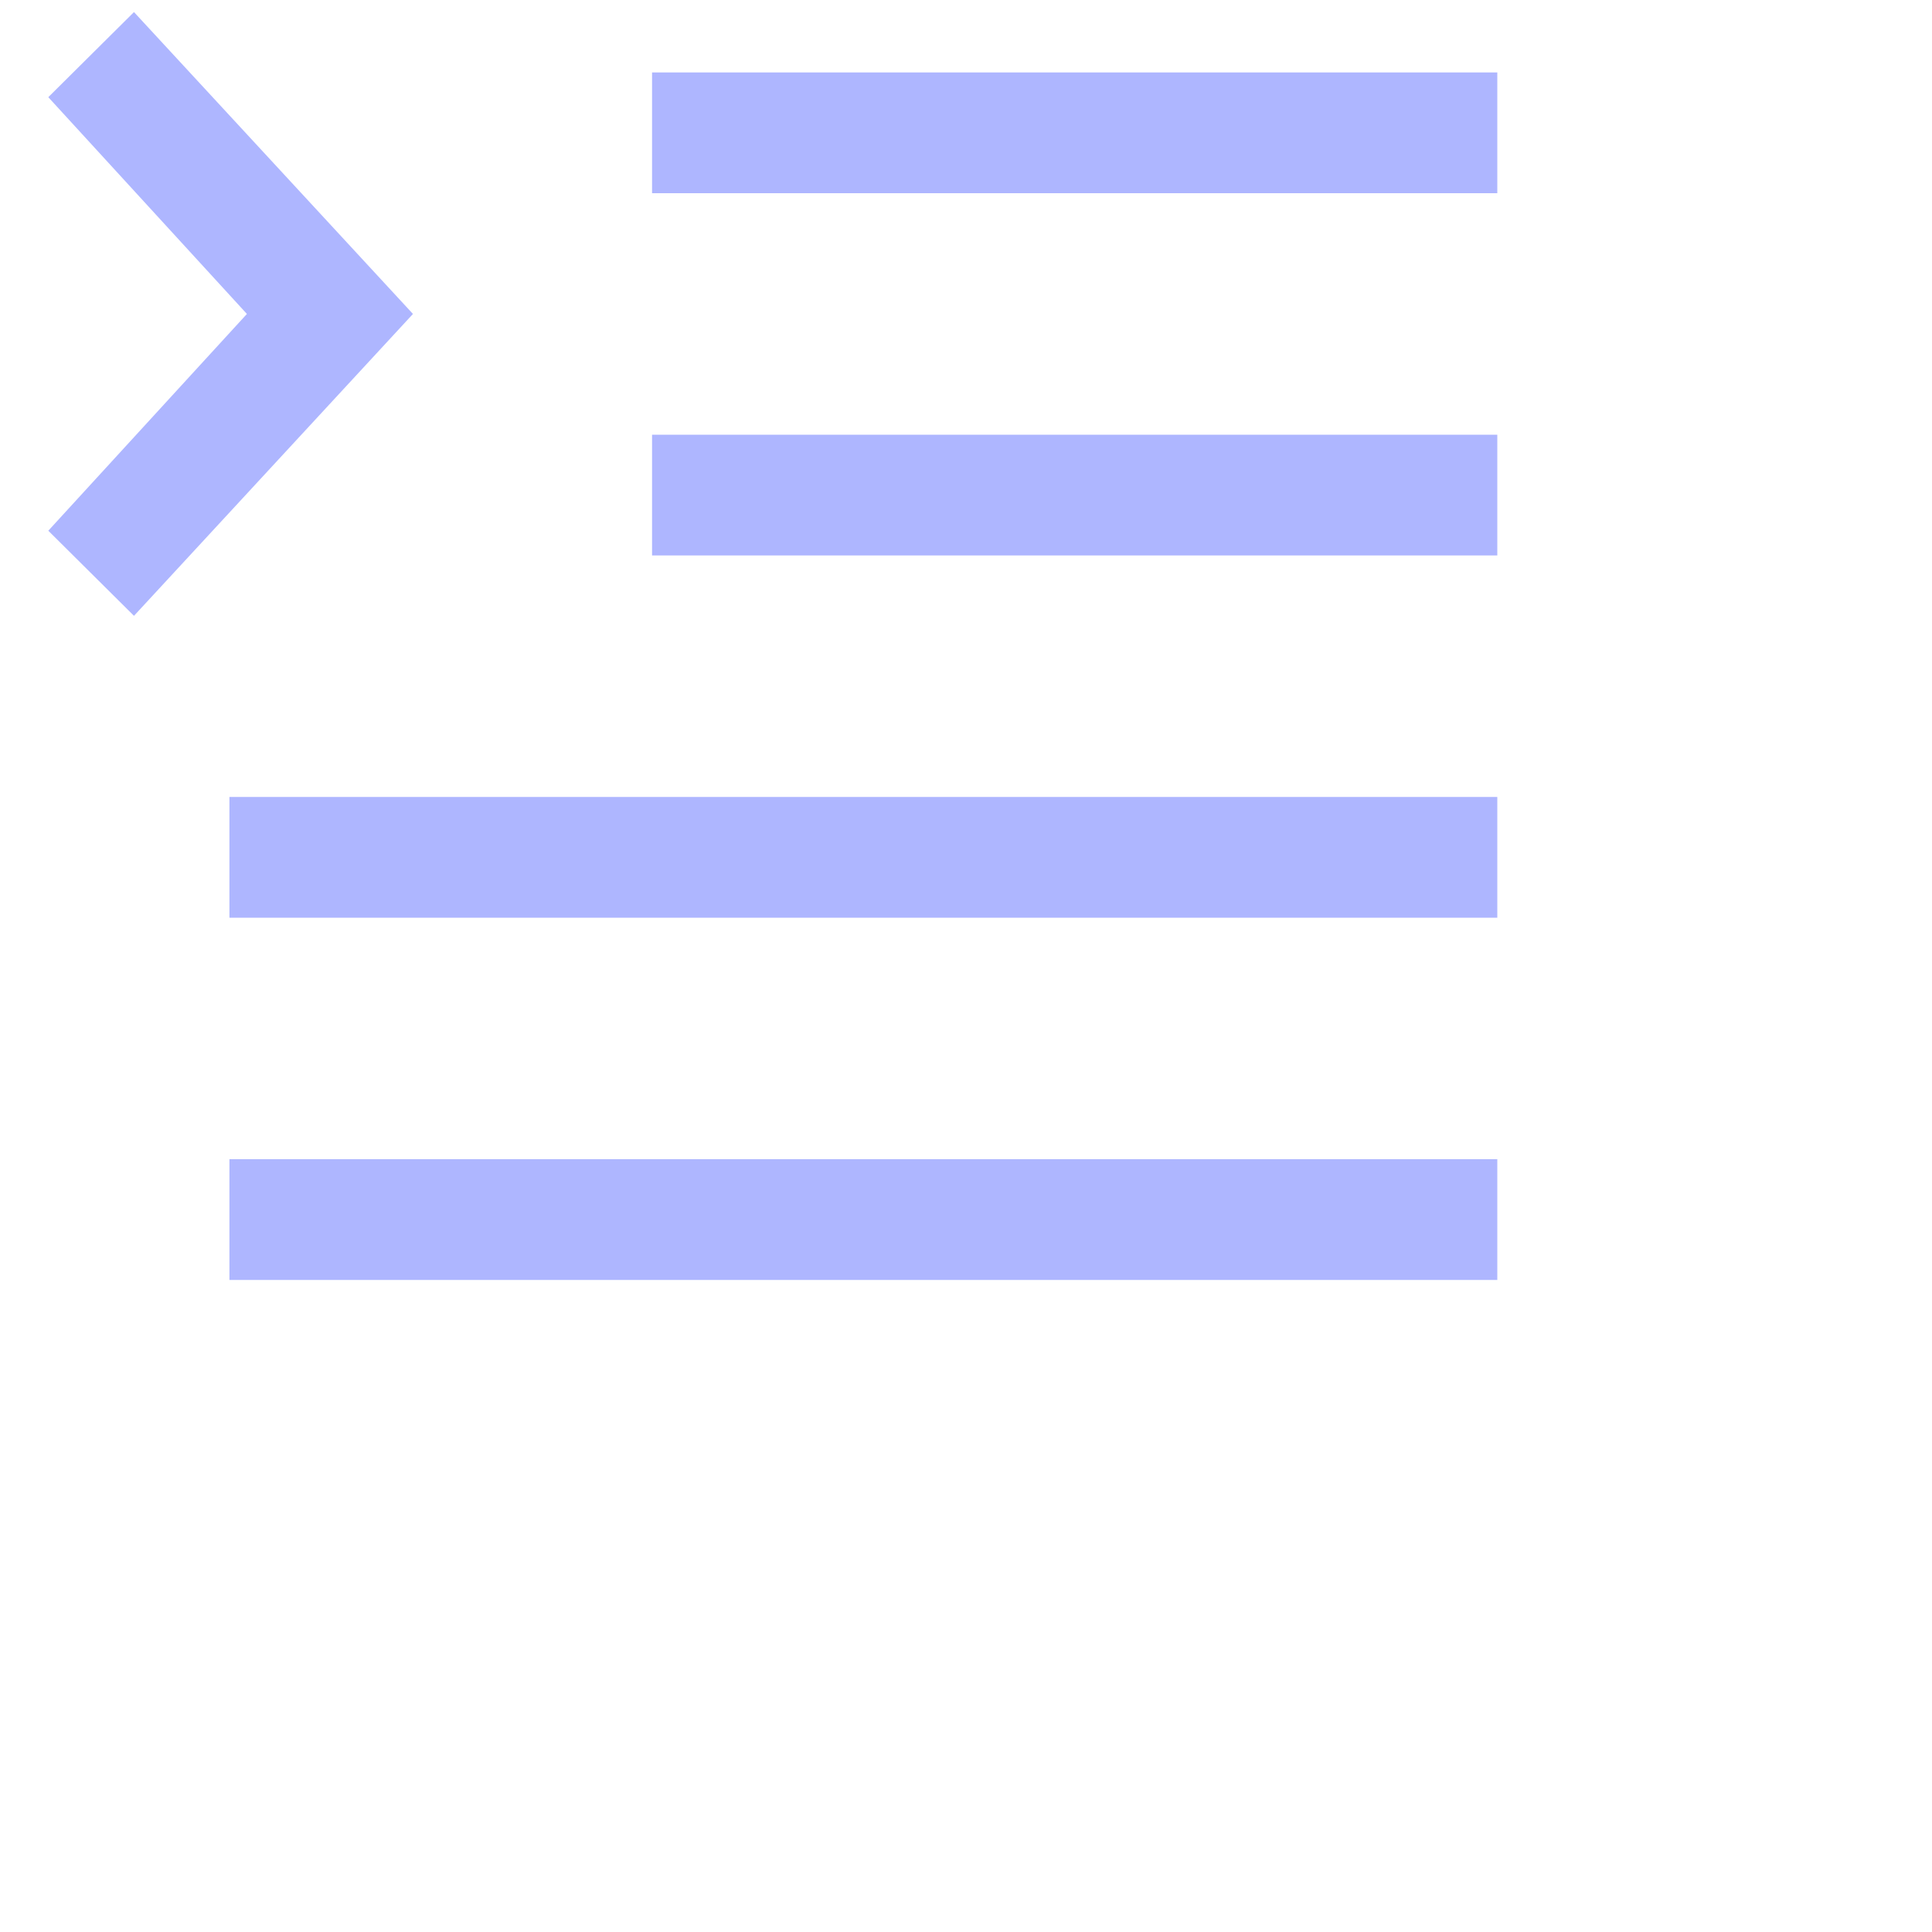
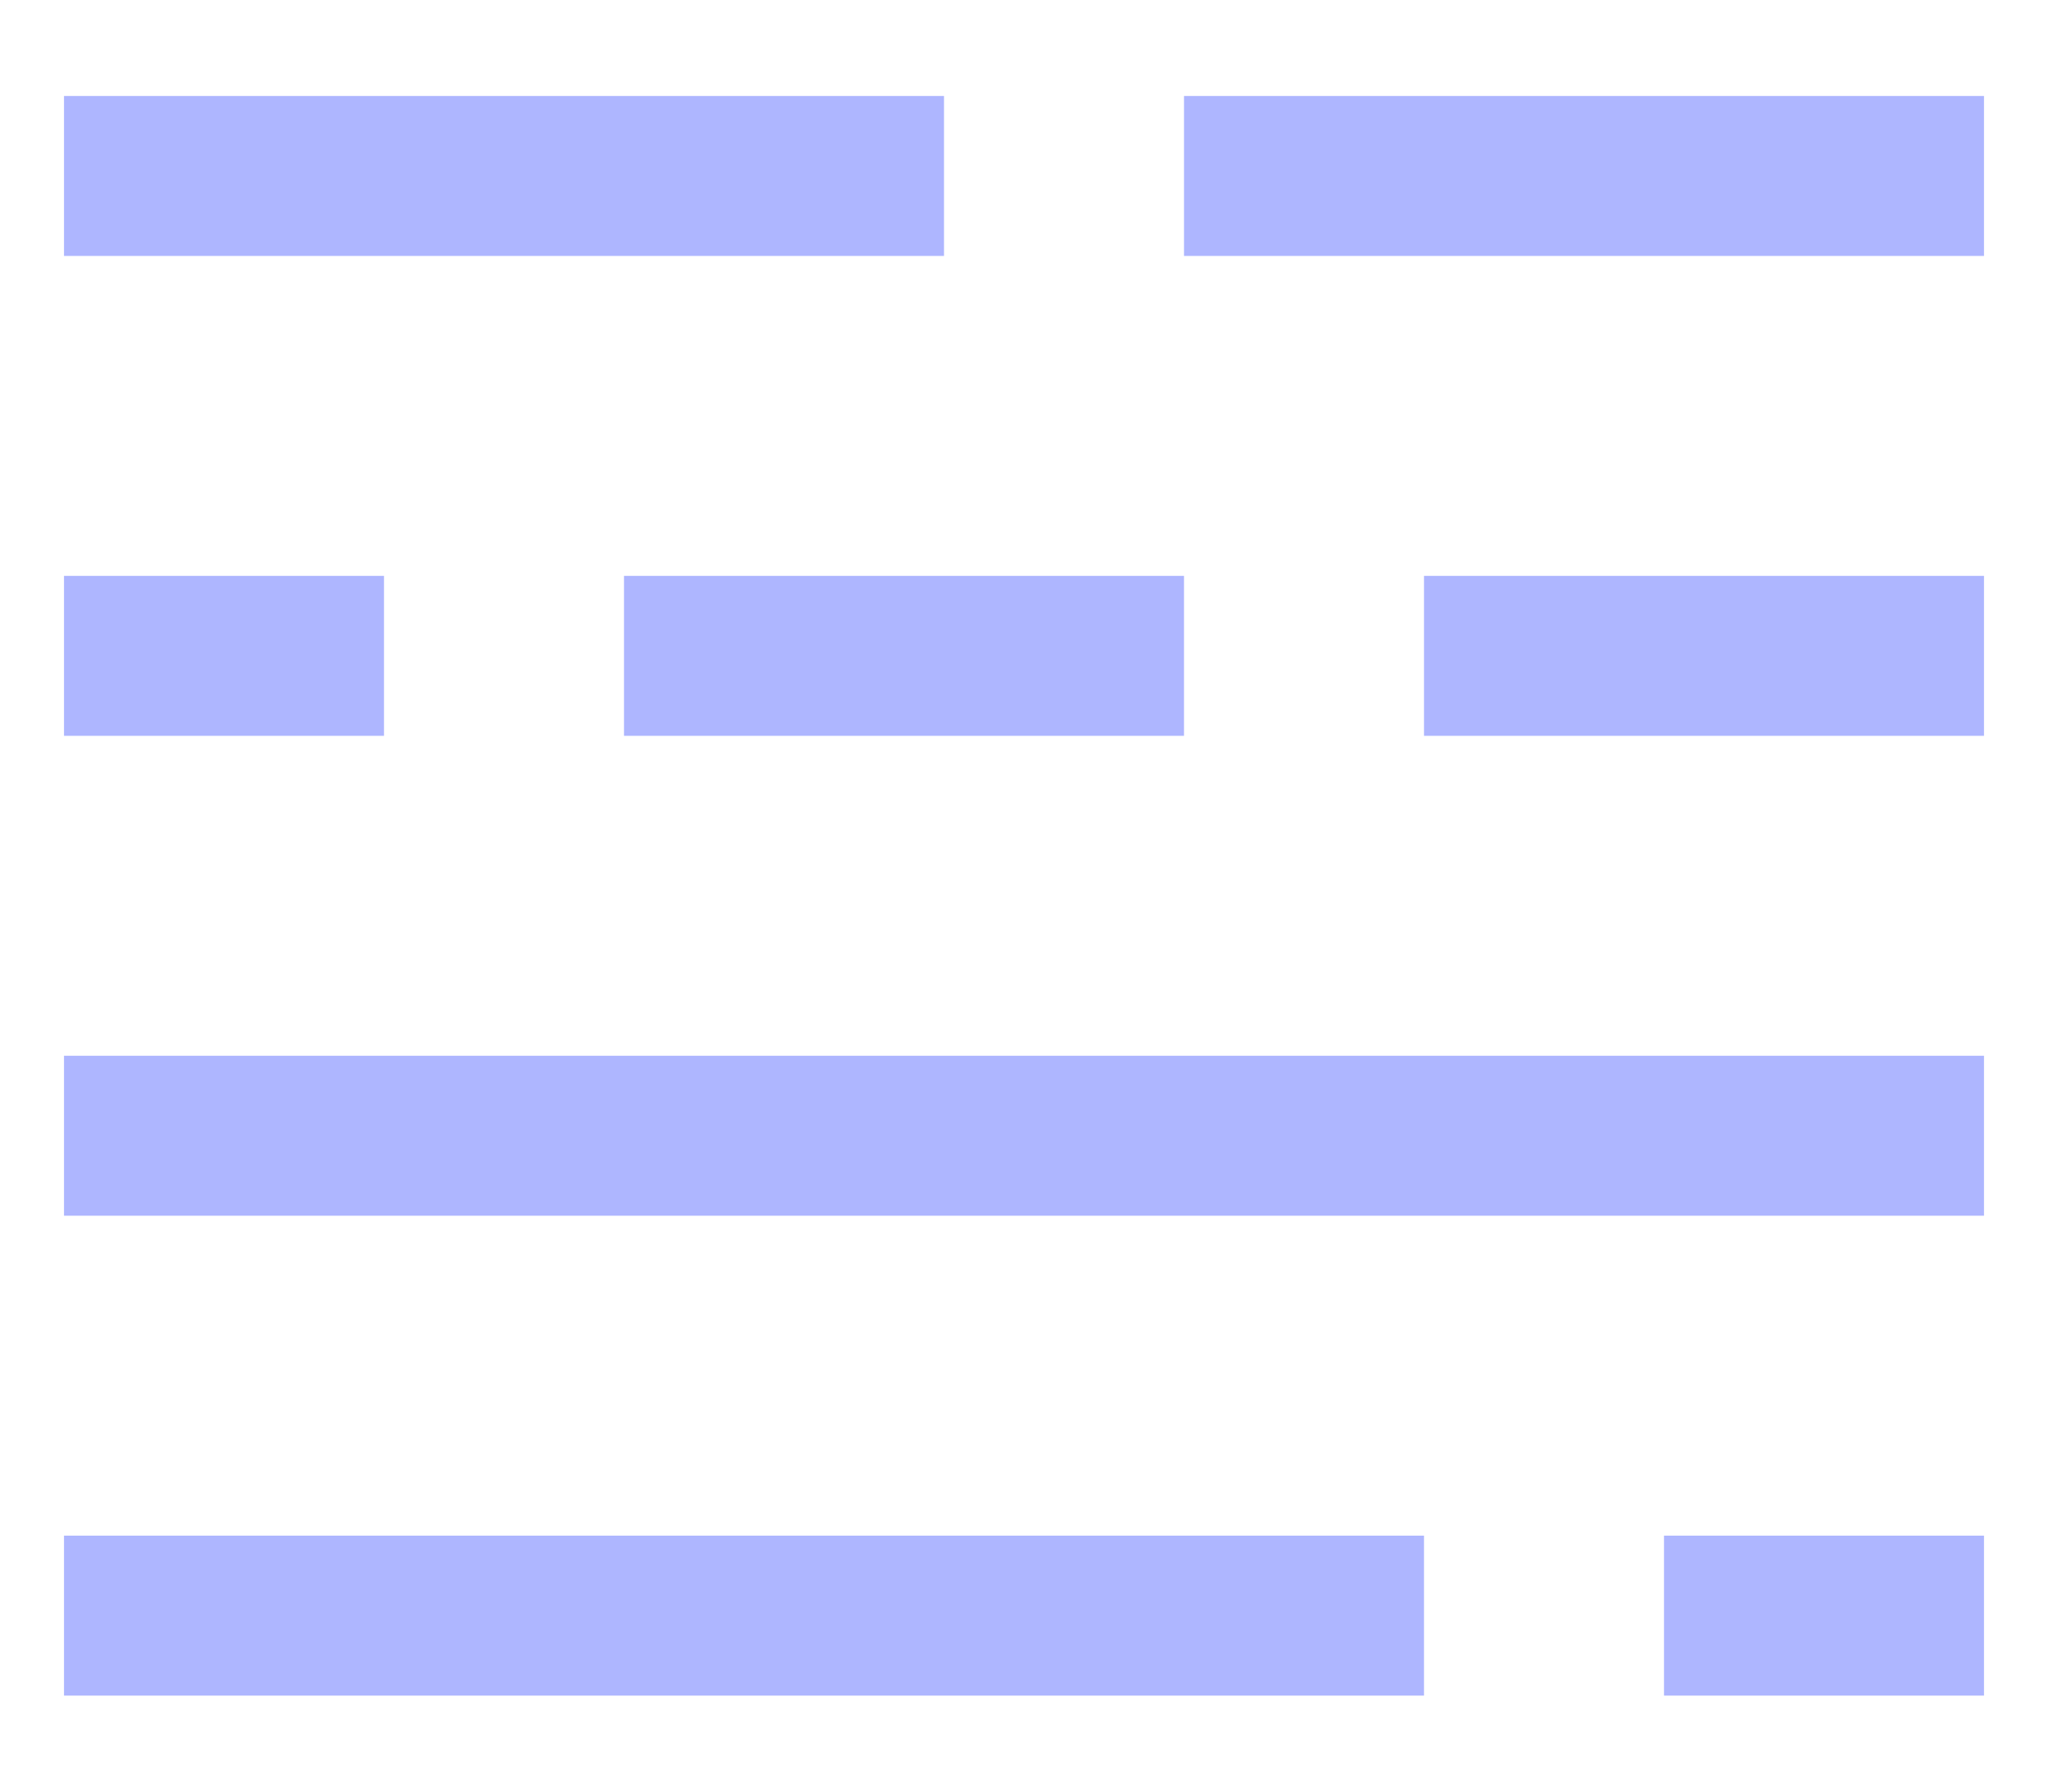
- <svg xmlns="http://www.w3.org/2000/svg" width="20" height="20" viewBox="0 0 20 20" fill="none">
-   <path fill-rule="evenodd" clip-rule="evenodd" d="M2.556 3.25L0.5 5.494L1.387 6.375L4.275 3.25L1.387 0.125L0.5 1.006L2.556 3.25ZM15.5 0.75H6.75V2H15.5V0.75ZM15.5 4.5H6.75V5.75H15.5V4.5ZM2.375 8.25H15.5V9.5H2.375V8.25ZM15.5 12H2.375V13.25H15.5V12Z" fill="#AEB6FF" />
+ <svg xmlns="http://www.w3.org/2000/svg" width="16" height="14" viewBox="0 0 16 14" fill="none">
+   <path fill-rule="evenodd" clip-rule="evenodd" d="M0.5 0.75H7.375V2H0.5V0.75ZM9.25 0.75H15.5V2H9.25V0.75ZM15.5 4.5H11.125V5.75H15.5V4.5ZM4.875 4.5H9.25V5.75H4.875V4.5ZM3 4.5H0.5V5.75H3V4.5ZM0.5 8.25H15.5V9.5H0.5V8.25ZM11.125 12H0.5V13.25H11.125V12ZM13 12H15.5V13.25H13V12Z" fill="#AEB6FF" />
</svg>
